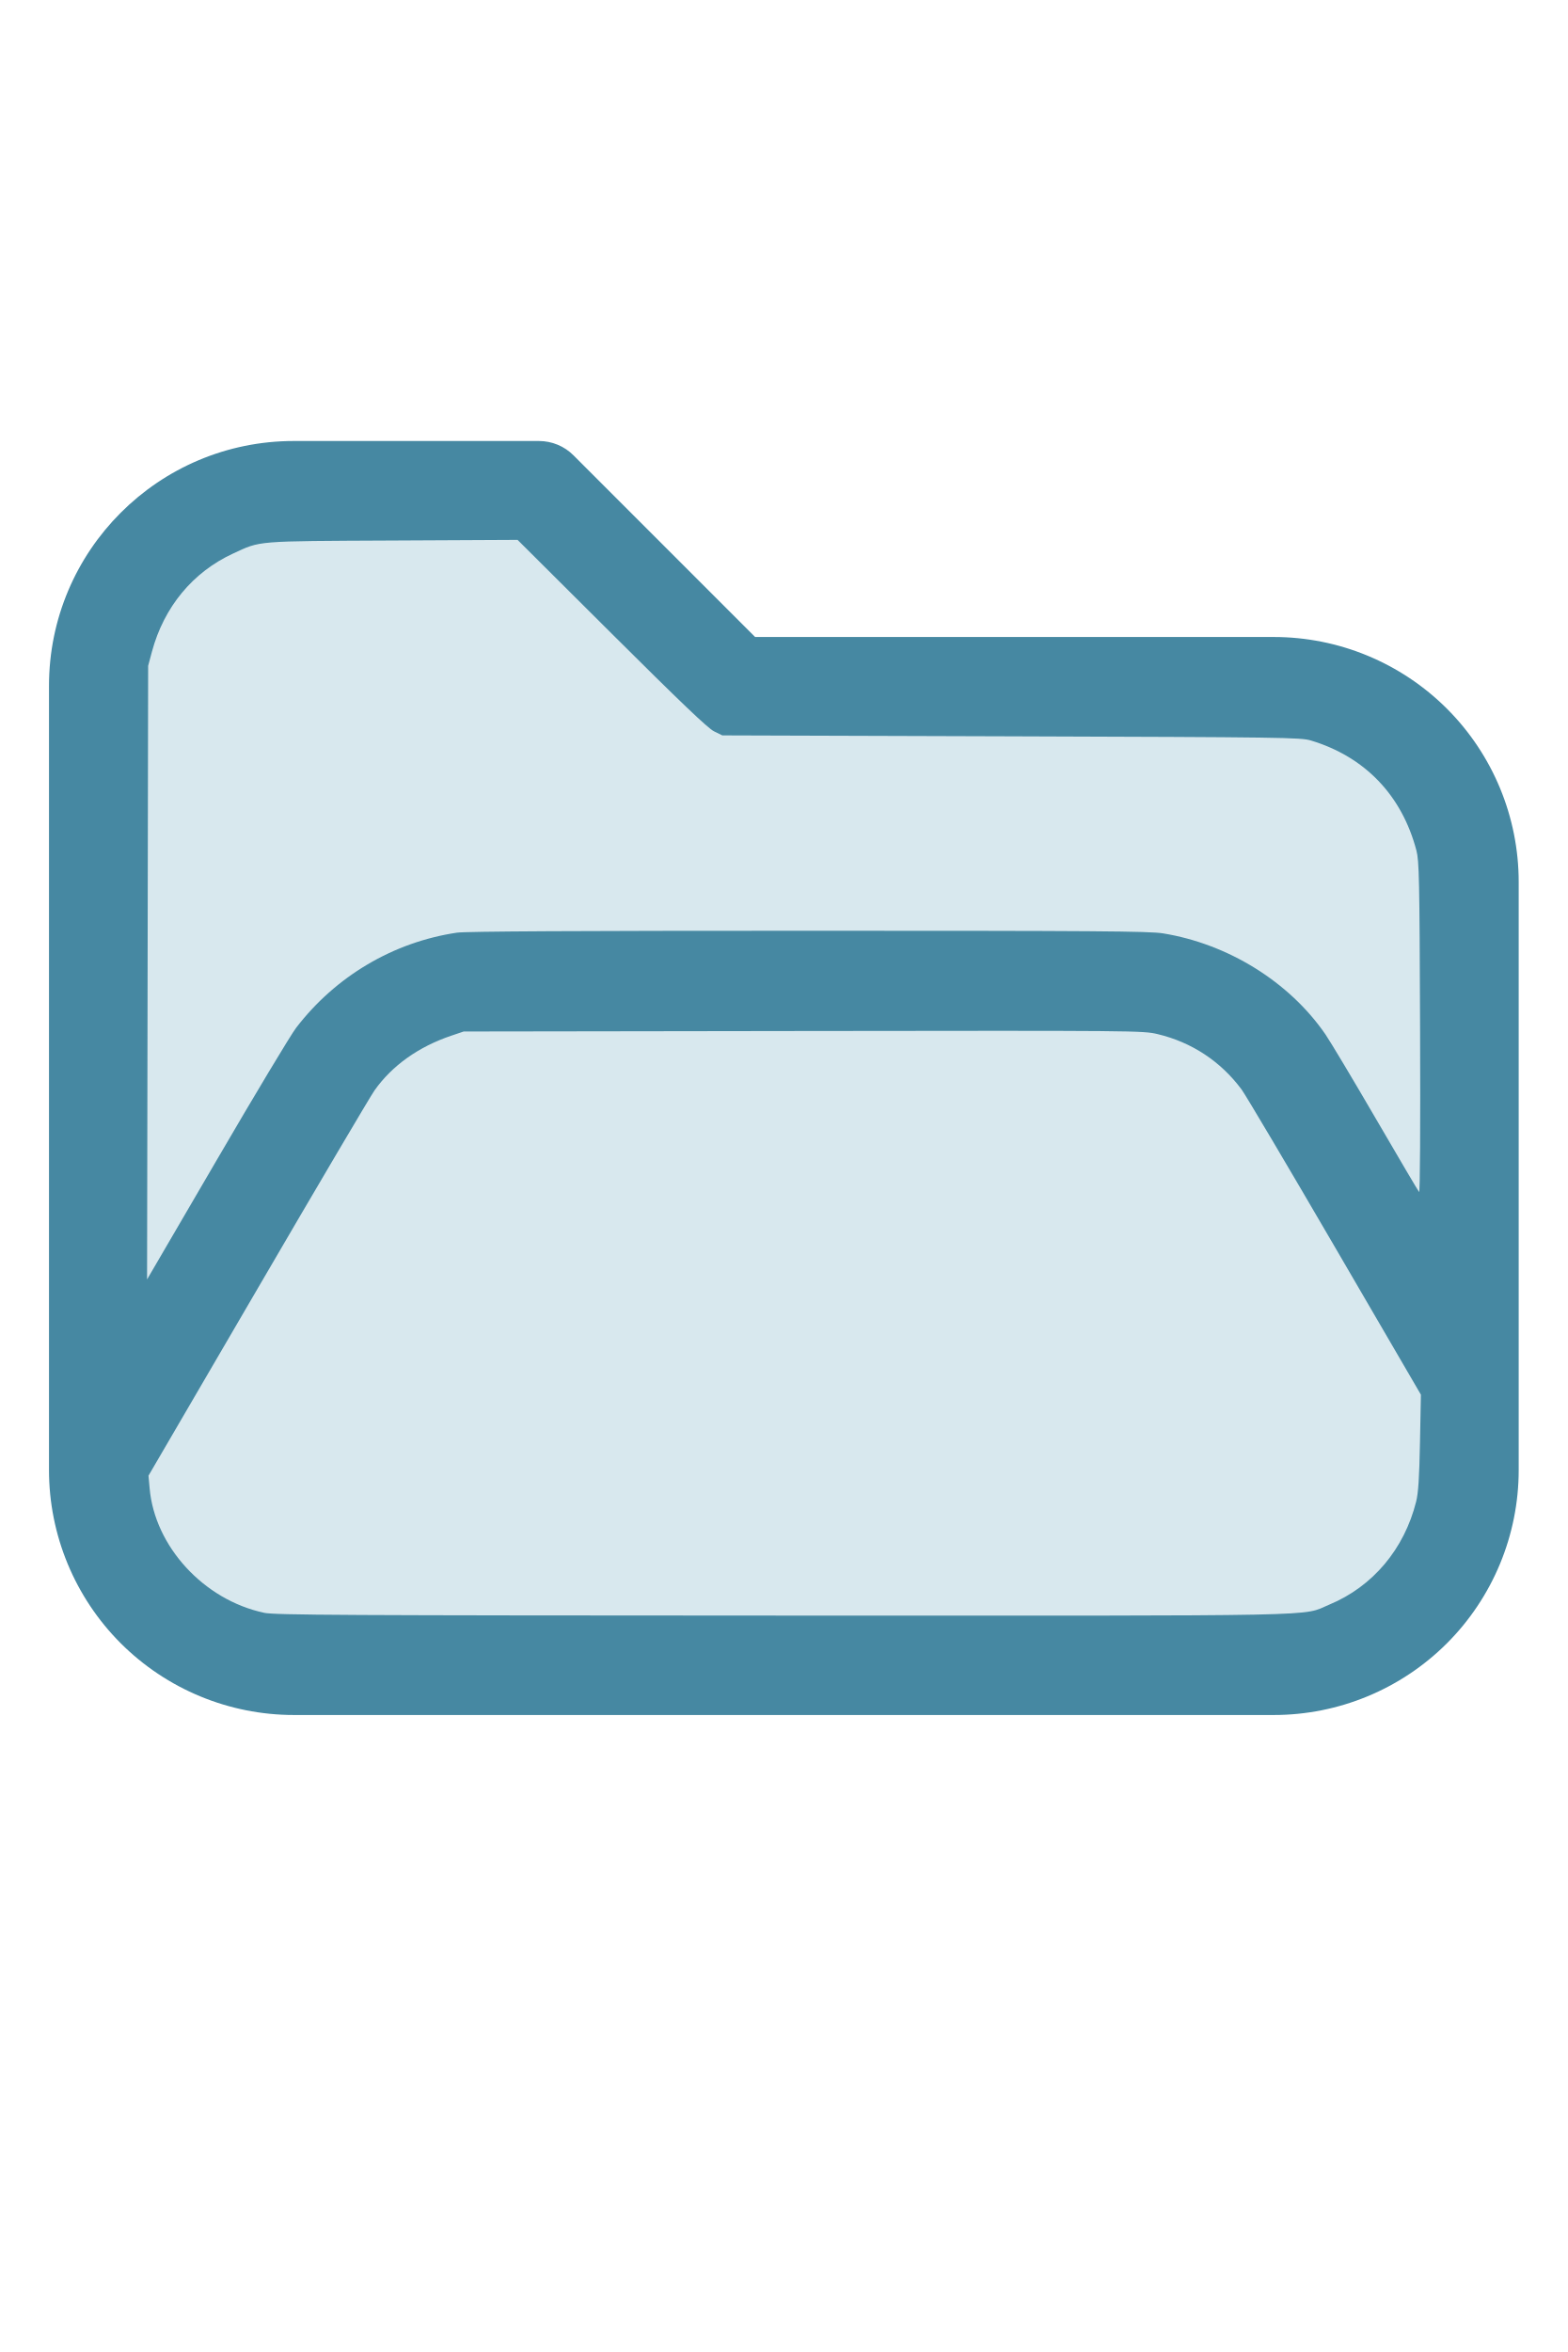
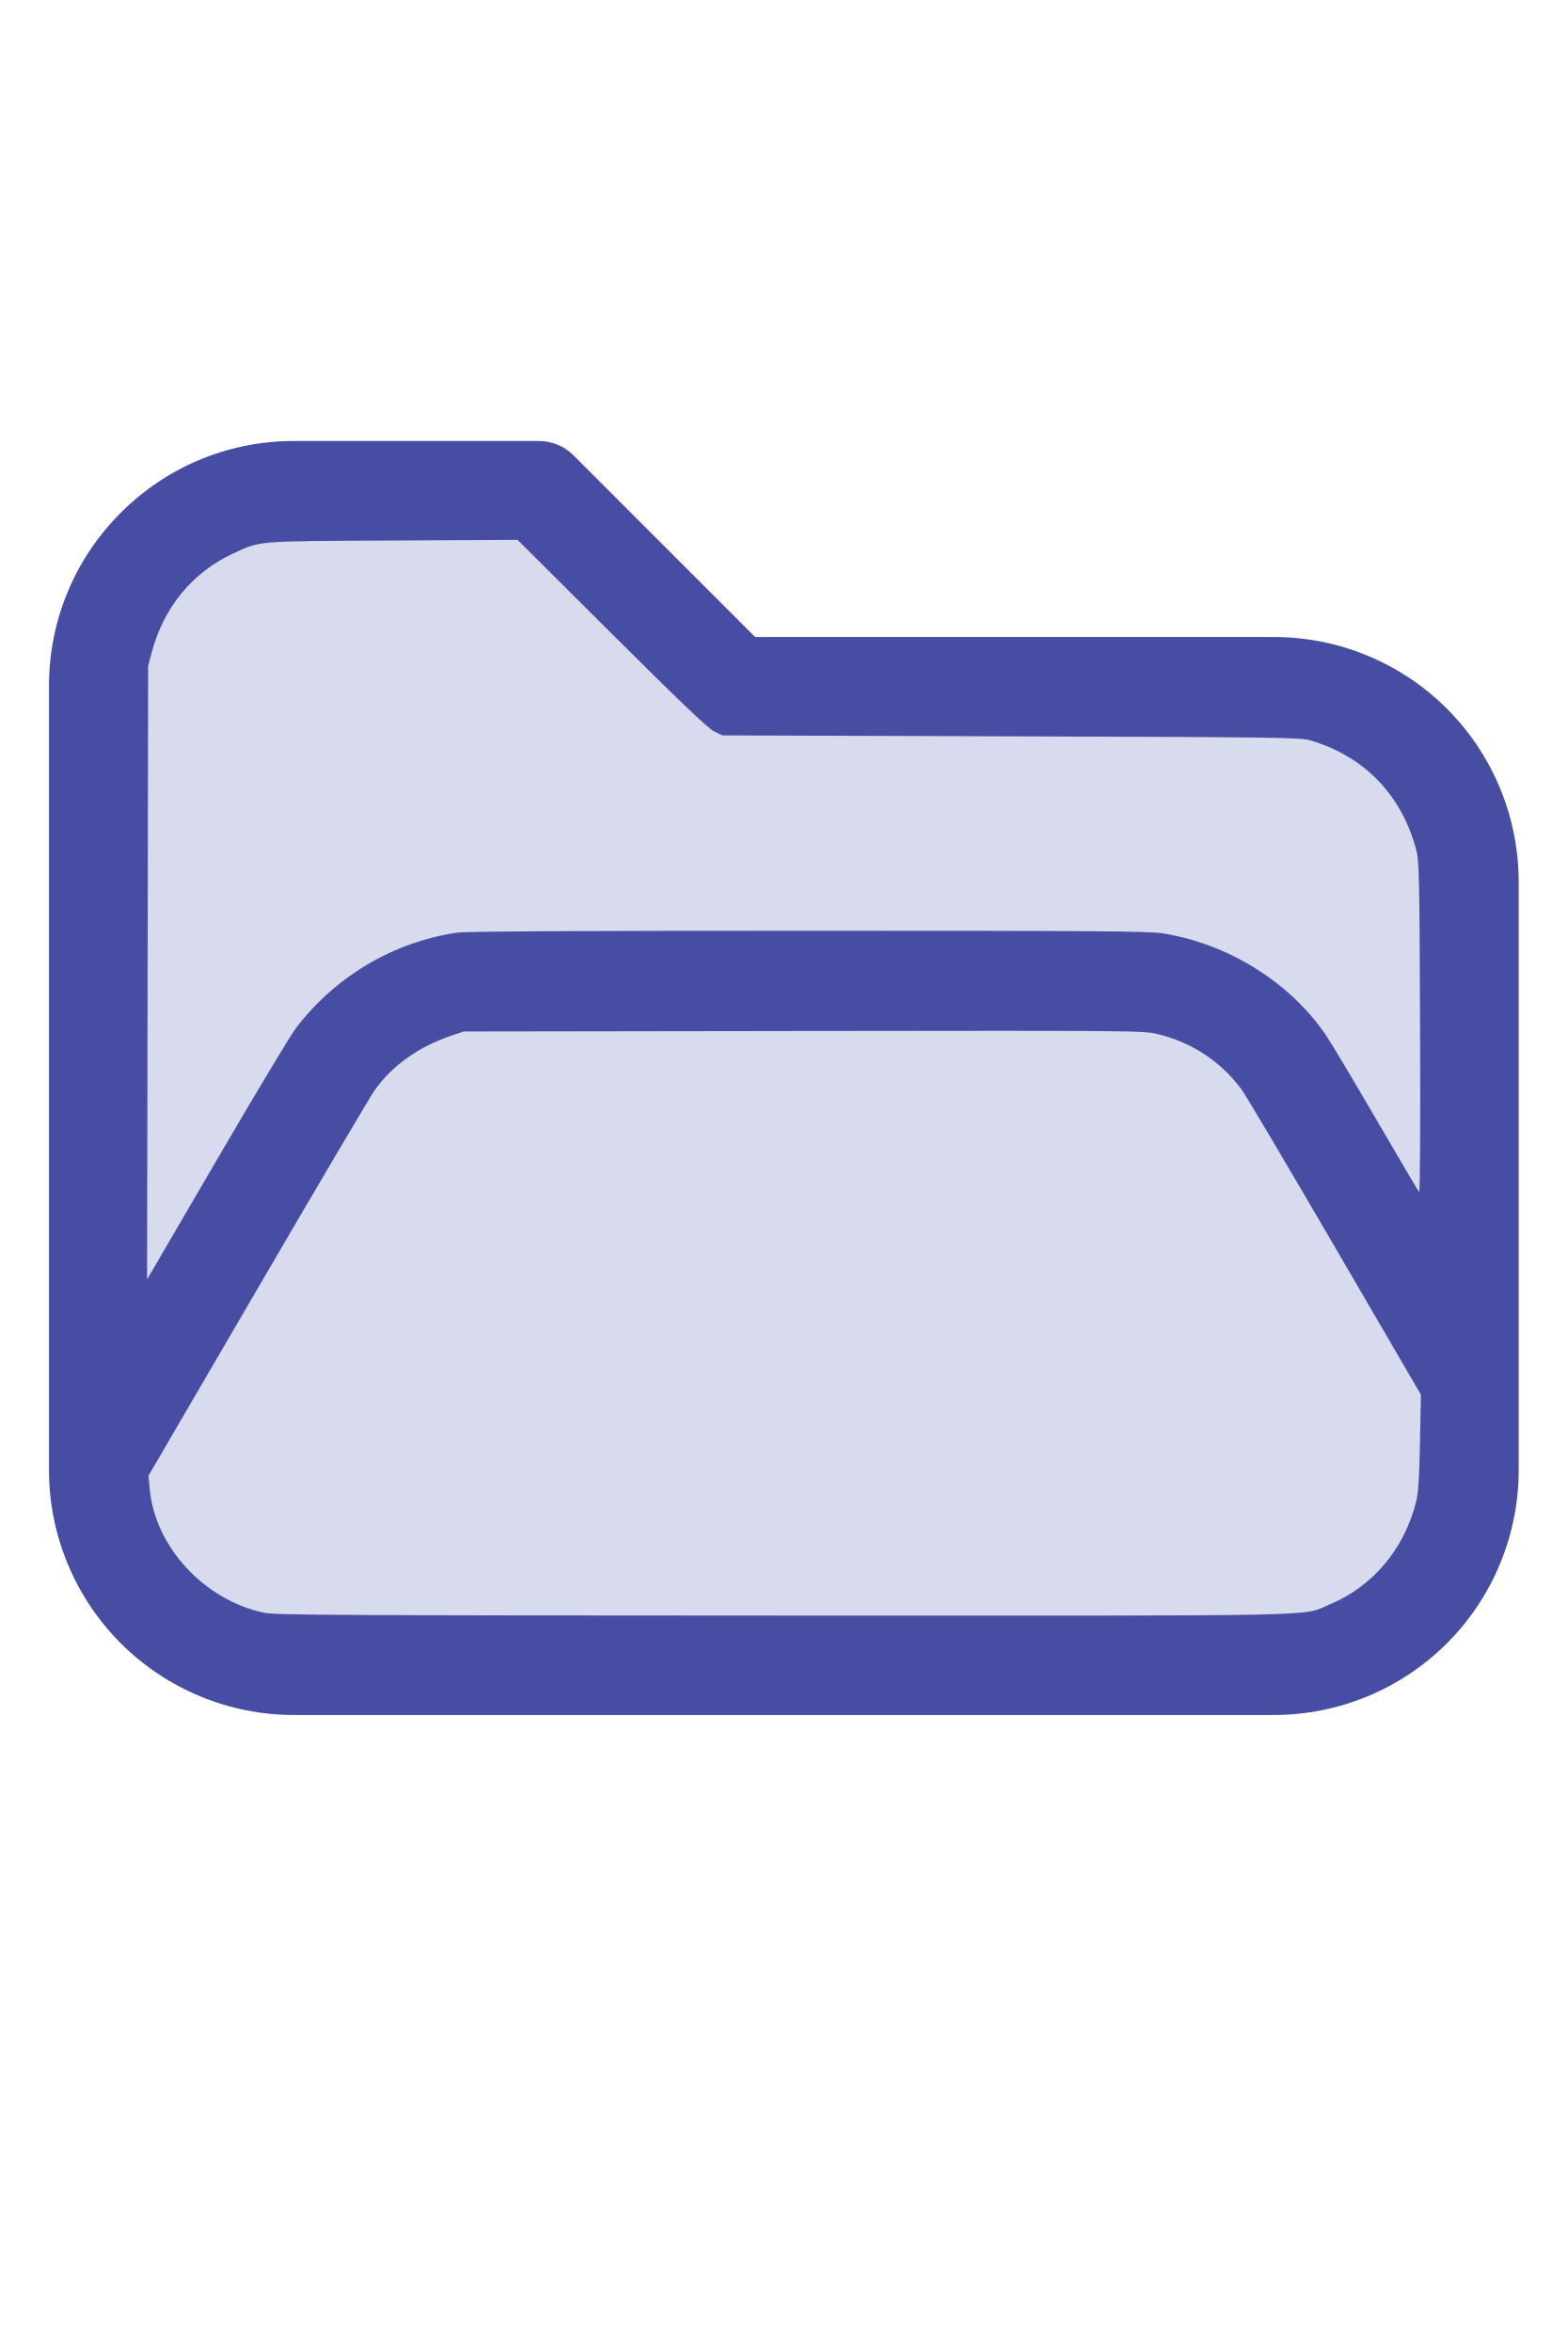
<svg xmlns="http://www.w3.org/2000/svg" version="1.1" width="16" height="24" viewBox="0 0 32 32" xml:space="preserve">
-   <g style="fill:#4688A2;">
+   <g style="fill:#464DA2;">
    <path d="M1,5.998l0,16.002c-0,1.326 0.527,2.598 1.464,3.536c0.938,0.937 2.21,1.464 3.536,1.464c5.322,0 14.678,-0 20,0c1.326,0 2.598,-0.527 3.536,-1.464c0.937,-0.938 1.464,-2.21 1.464,-3.536c0,-3.486 0,-8.514 0,-12c0,-1.326 -0.527,-2.598 -1.464,-3.536c-0.938,-0.937 -2.21,-1.464 -3.536,-1.464c-0,0 -10.586,0 -10.586,0c0,-0 -3.707,-3.707 -3.707,-3.707c-0.187,-0.188 -0.442,-0.293 -0.707,-0.293l-5.002,0c-2.76,0 -4.998,2.238 -4.998,4.998Zm28,14.415l-3.456,-5.925c-0.538,-0.921 -1.524,-1.488 -2.591,-1.488c-0,0 -12.905,0 -12.906,0c-1.067,0 -2.053,0.567 -2.591,1.488l-4.453,7.635c0.03,0.751 0.342,1.465 0.876,1.998c0.562,0.563 1.325,0.879 2.121,0.879l20,0c0.796,0 1.559,-0.316 2.121,-0.879c0.563,-0.562 0.879,-1.325 0.879,-2.121l0,-1.587Zm0,-3.969l0,-6.444c0,-0.796 -0.316,-1.559 -0.879,-2.121c-0.562,-0.563 -1.325,-0.879 -2.121,-0.879c-7.738,0 -11,0 -11,0c-0.265,0 -0.52,-0.105 -0.707,-0.293c-0,0 -3.707,-3.707 -3.707,-3.707c-0,0 -4.588,0 -4.588,0c-1.656,0 -2.998,1.342 -2.998,2.998l0,12.16l2.729,-4.677c0.896,-1.536 2.54,-2.481 4.318,-2.481c3.354,0 9.552,0 12.906,0c1.778,0 3.422,0.945 4.318,2.481l1.729,2.963Z" id="path2" />
  </g>
-   <g style="fill:#D8E8EE;stroke-width:0;">
+   <g style="fill:#D8DAEE;stroke-width:0;">
    <path d="M 5.388,24.913 C 4.16,24.651 3.157,23.559 3.054,22.371 L 3.031,22.116 5.261,18.294 C 6.487,16.191 7.56,14.373 7.645,14.253 8.004,13.746 8.542,13.363 9.21,13.137 l 0.255,-0.086 6.929,-0.01 c 6.805,-0.009 6.935,-0.008 7.234,0.063 0.696,0.165 1.29,0.557 1.715,1.13 0.082,0.11 0.939,1.557 1.905,3.215 l 1.756,3.014 -0.019,0.972 c -0.014,0.725 -0.034,1.032 -0.078,1.209 -0.243,0.971 -0.887,1.735 -1.772,2.103 -0.588,0.244 0.247,0.227 -11.162,0.224 -9.028,-0.003 -10.364,-0.01 -10.586,-0.057 z" id="path199" />
    <path d="M 3.013,11.85 3.024,5.588 3.102,5.297 C 3.348,4.386 3.936,3.676 4.757,3.297 5.329,3.033 5.181,3.045 8.013,3.031 l 2.552,-0.013 1.919,1.911 c 1.404,1.398 1.964,1.933 2.089,1.995 l 0.171,0.084 5.898,0.019 c 5.553,0.018 5.91,0.023 6.116,0.085 1.102,0.332 1.857,1.118 2.154,2.244 0.056,0.214 0.064,0.564 0.075,3.622 0.008,2.032 -5.42e-4,3.371 -0.02,3.349 -0.018,-0.02 -0.414,-0.691 -0.88,-1.492 -0.466,-0.801 -0.931,-1.578 -1.033,-1.727 -0.736,-1.069 -1.984,-1.844 -3.316,-2.06 -0.28,-0.045 -1.345,-0.053 -7.239,-0.053 -4.714,-1.09e-4 -6.993,0.012 -7.172,0.039 -1.3,0.193 -2.477,0.89 -3.284,1.944 -0.108,0.141 -0.836,1.353 -1.618,2.695 L 3.002,18.111 Z" id="path201" />
  </g>
</svg>
